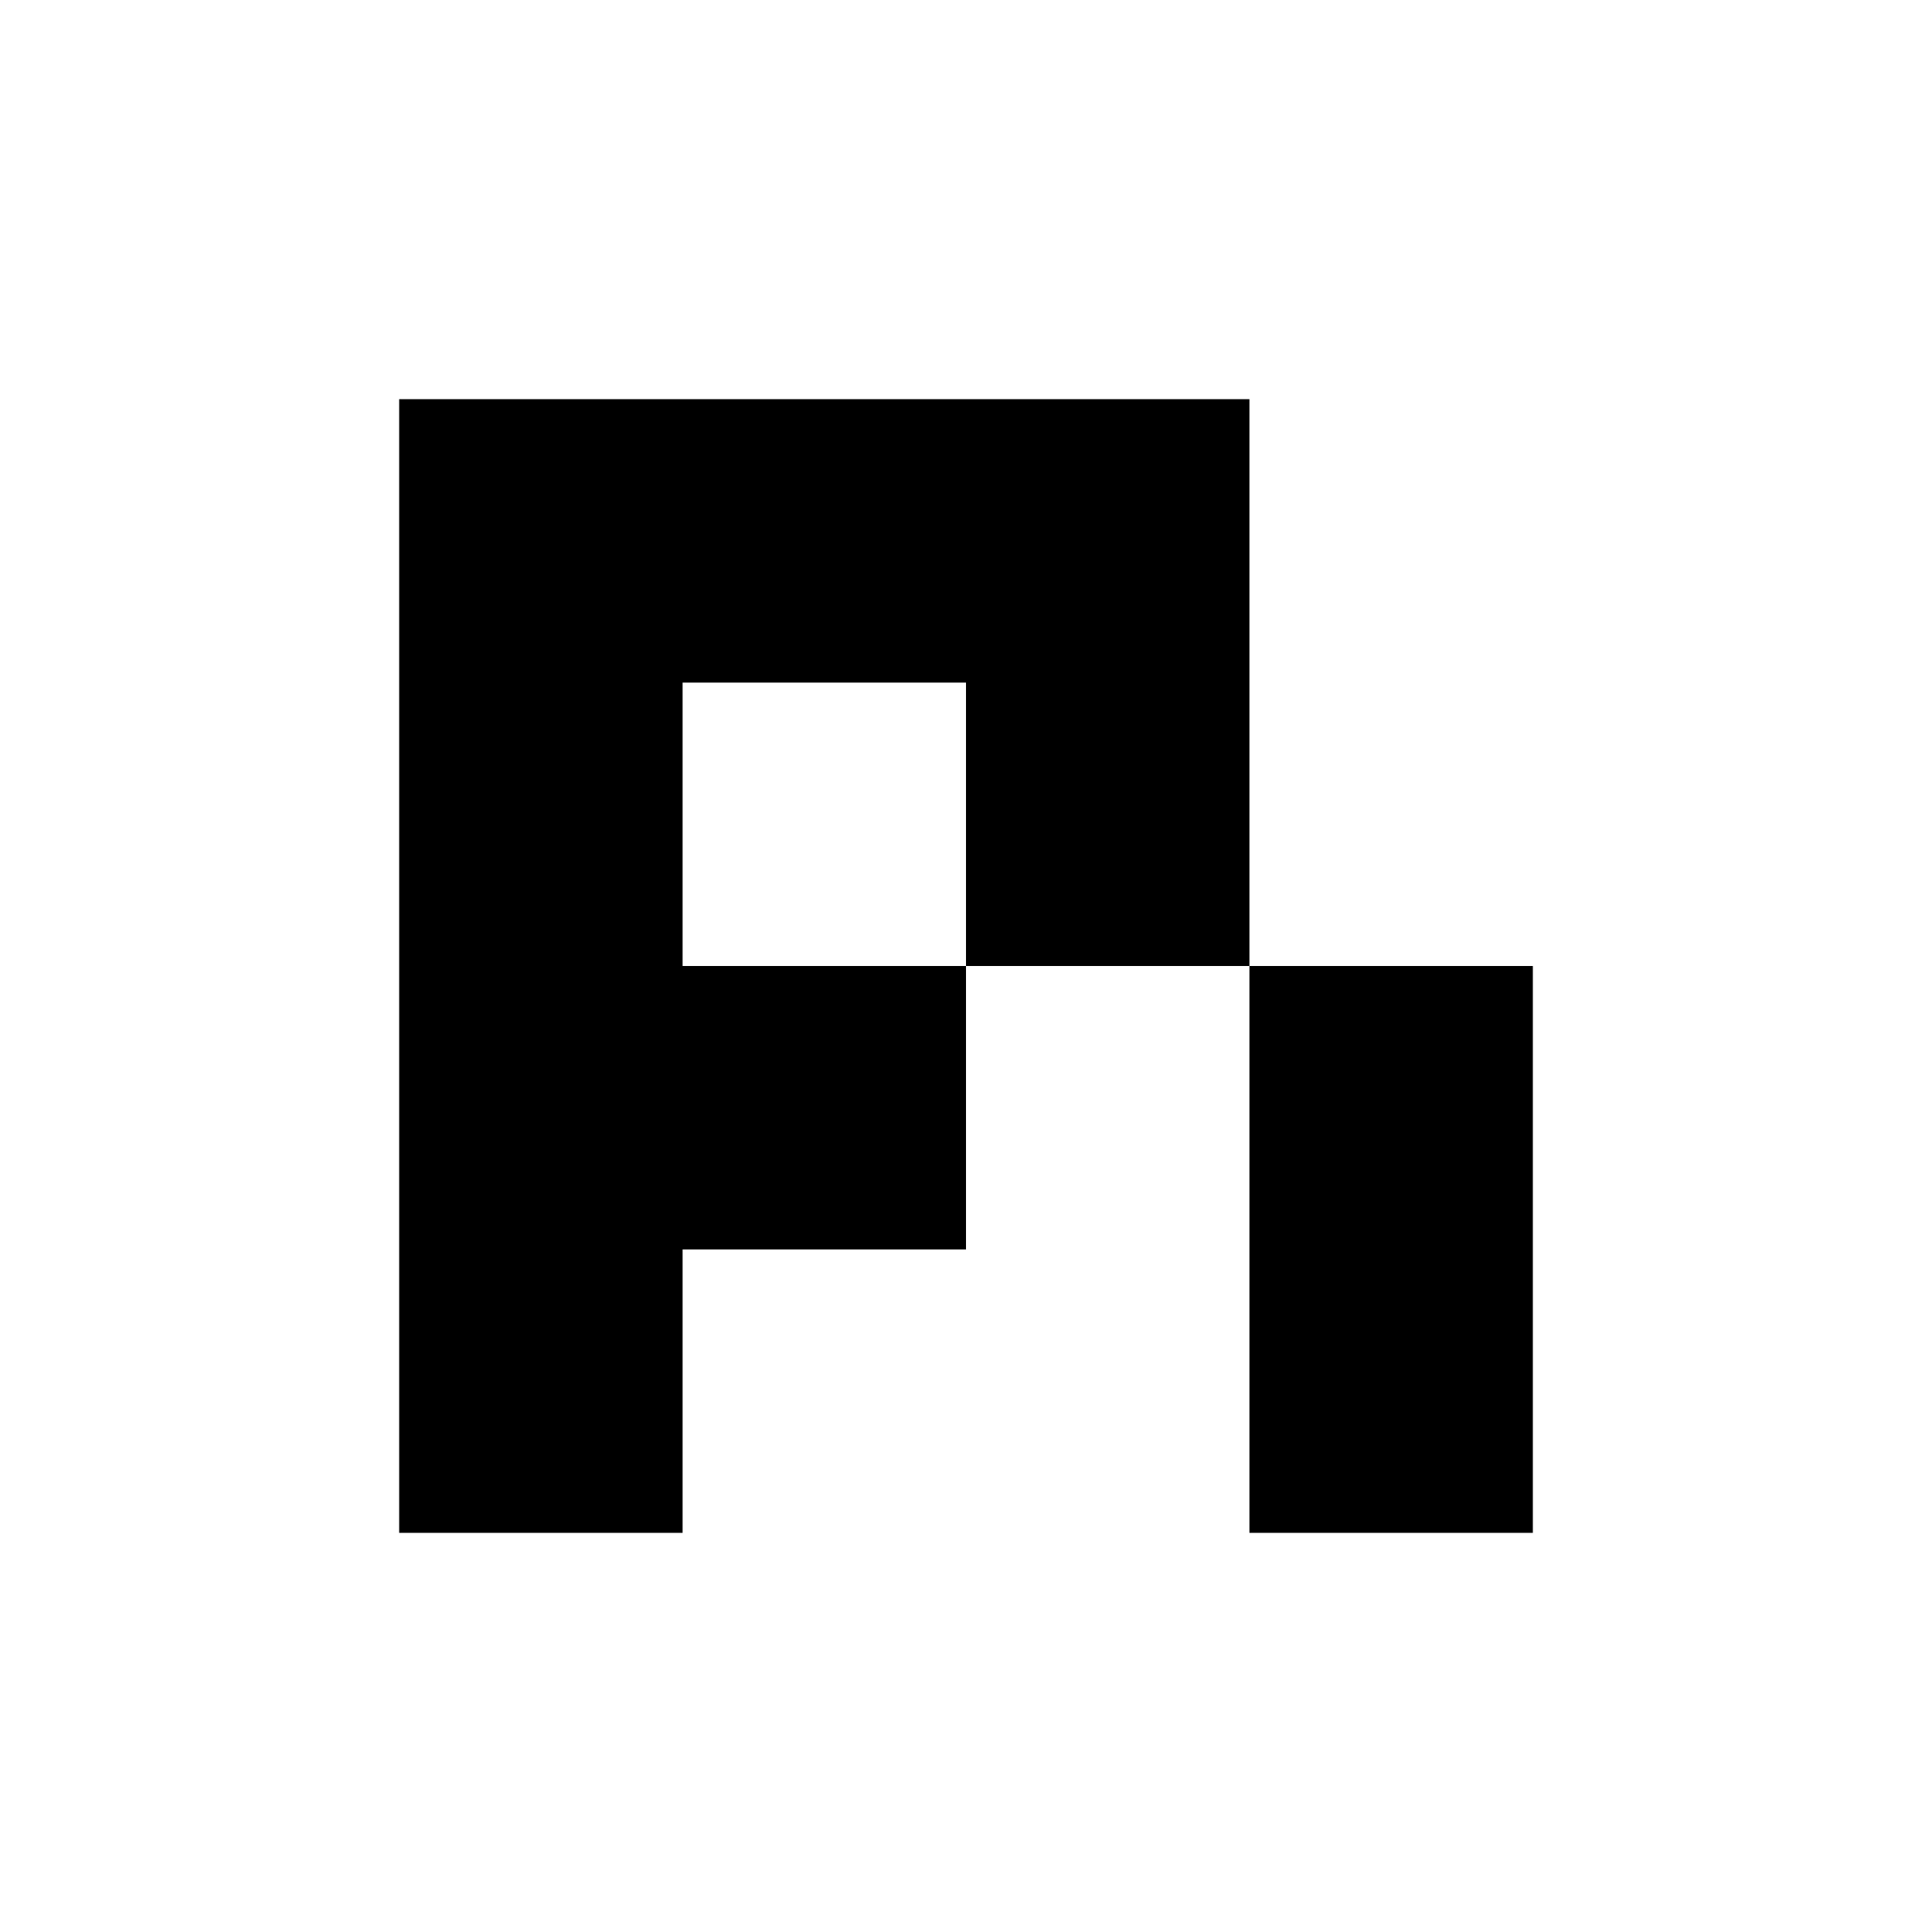
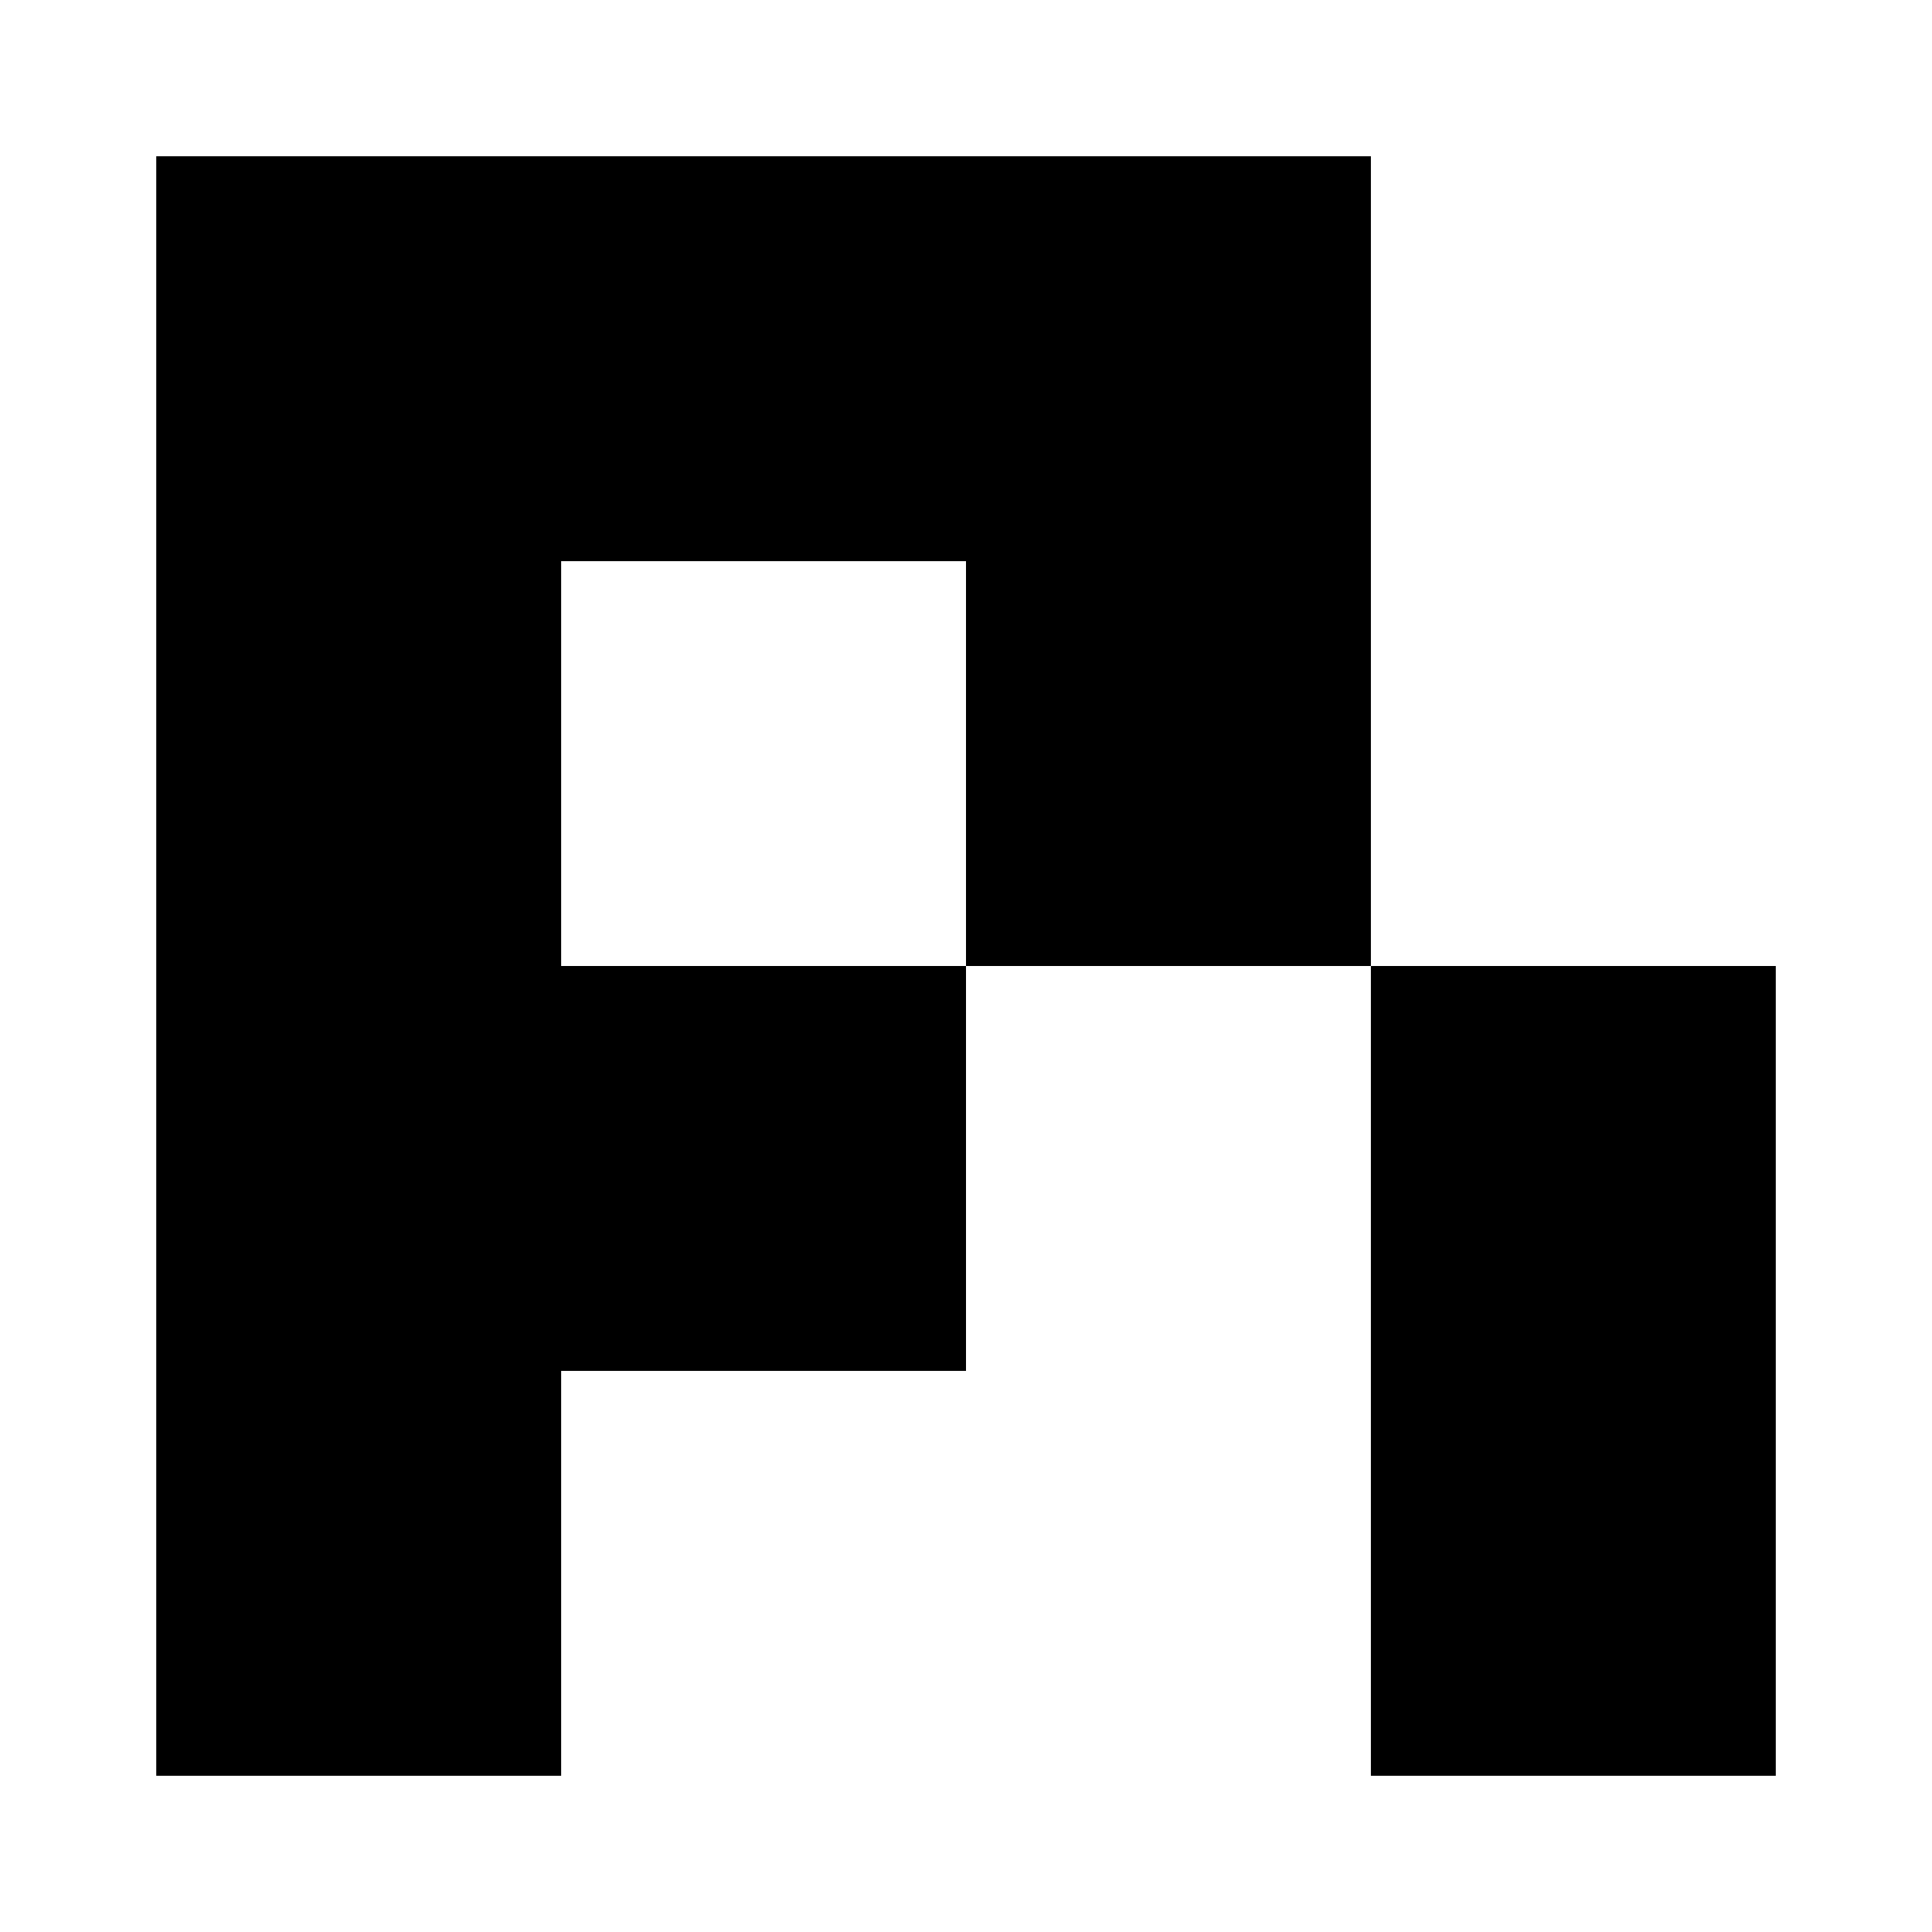
- <svg xmlns="http://www.w3.org/2000/svg" fill="currentColor" fill-rule="evenodd" viewBox="0 0 800 800">
+ <svg xmlns="http://www.w3.org/2000/svg" fill="currentColor" fill-rule="evenodd" viewBox="120 120 560 560">
  <path d="M165.29 165.29H517.36V400H400V517.36H282.65V634.72H165.29ZM282.65 282.65V400H400V282.65Z" />
  <path d="M517.36 400H634.72V634.72H517.36Z" />
</svg>
